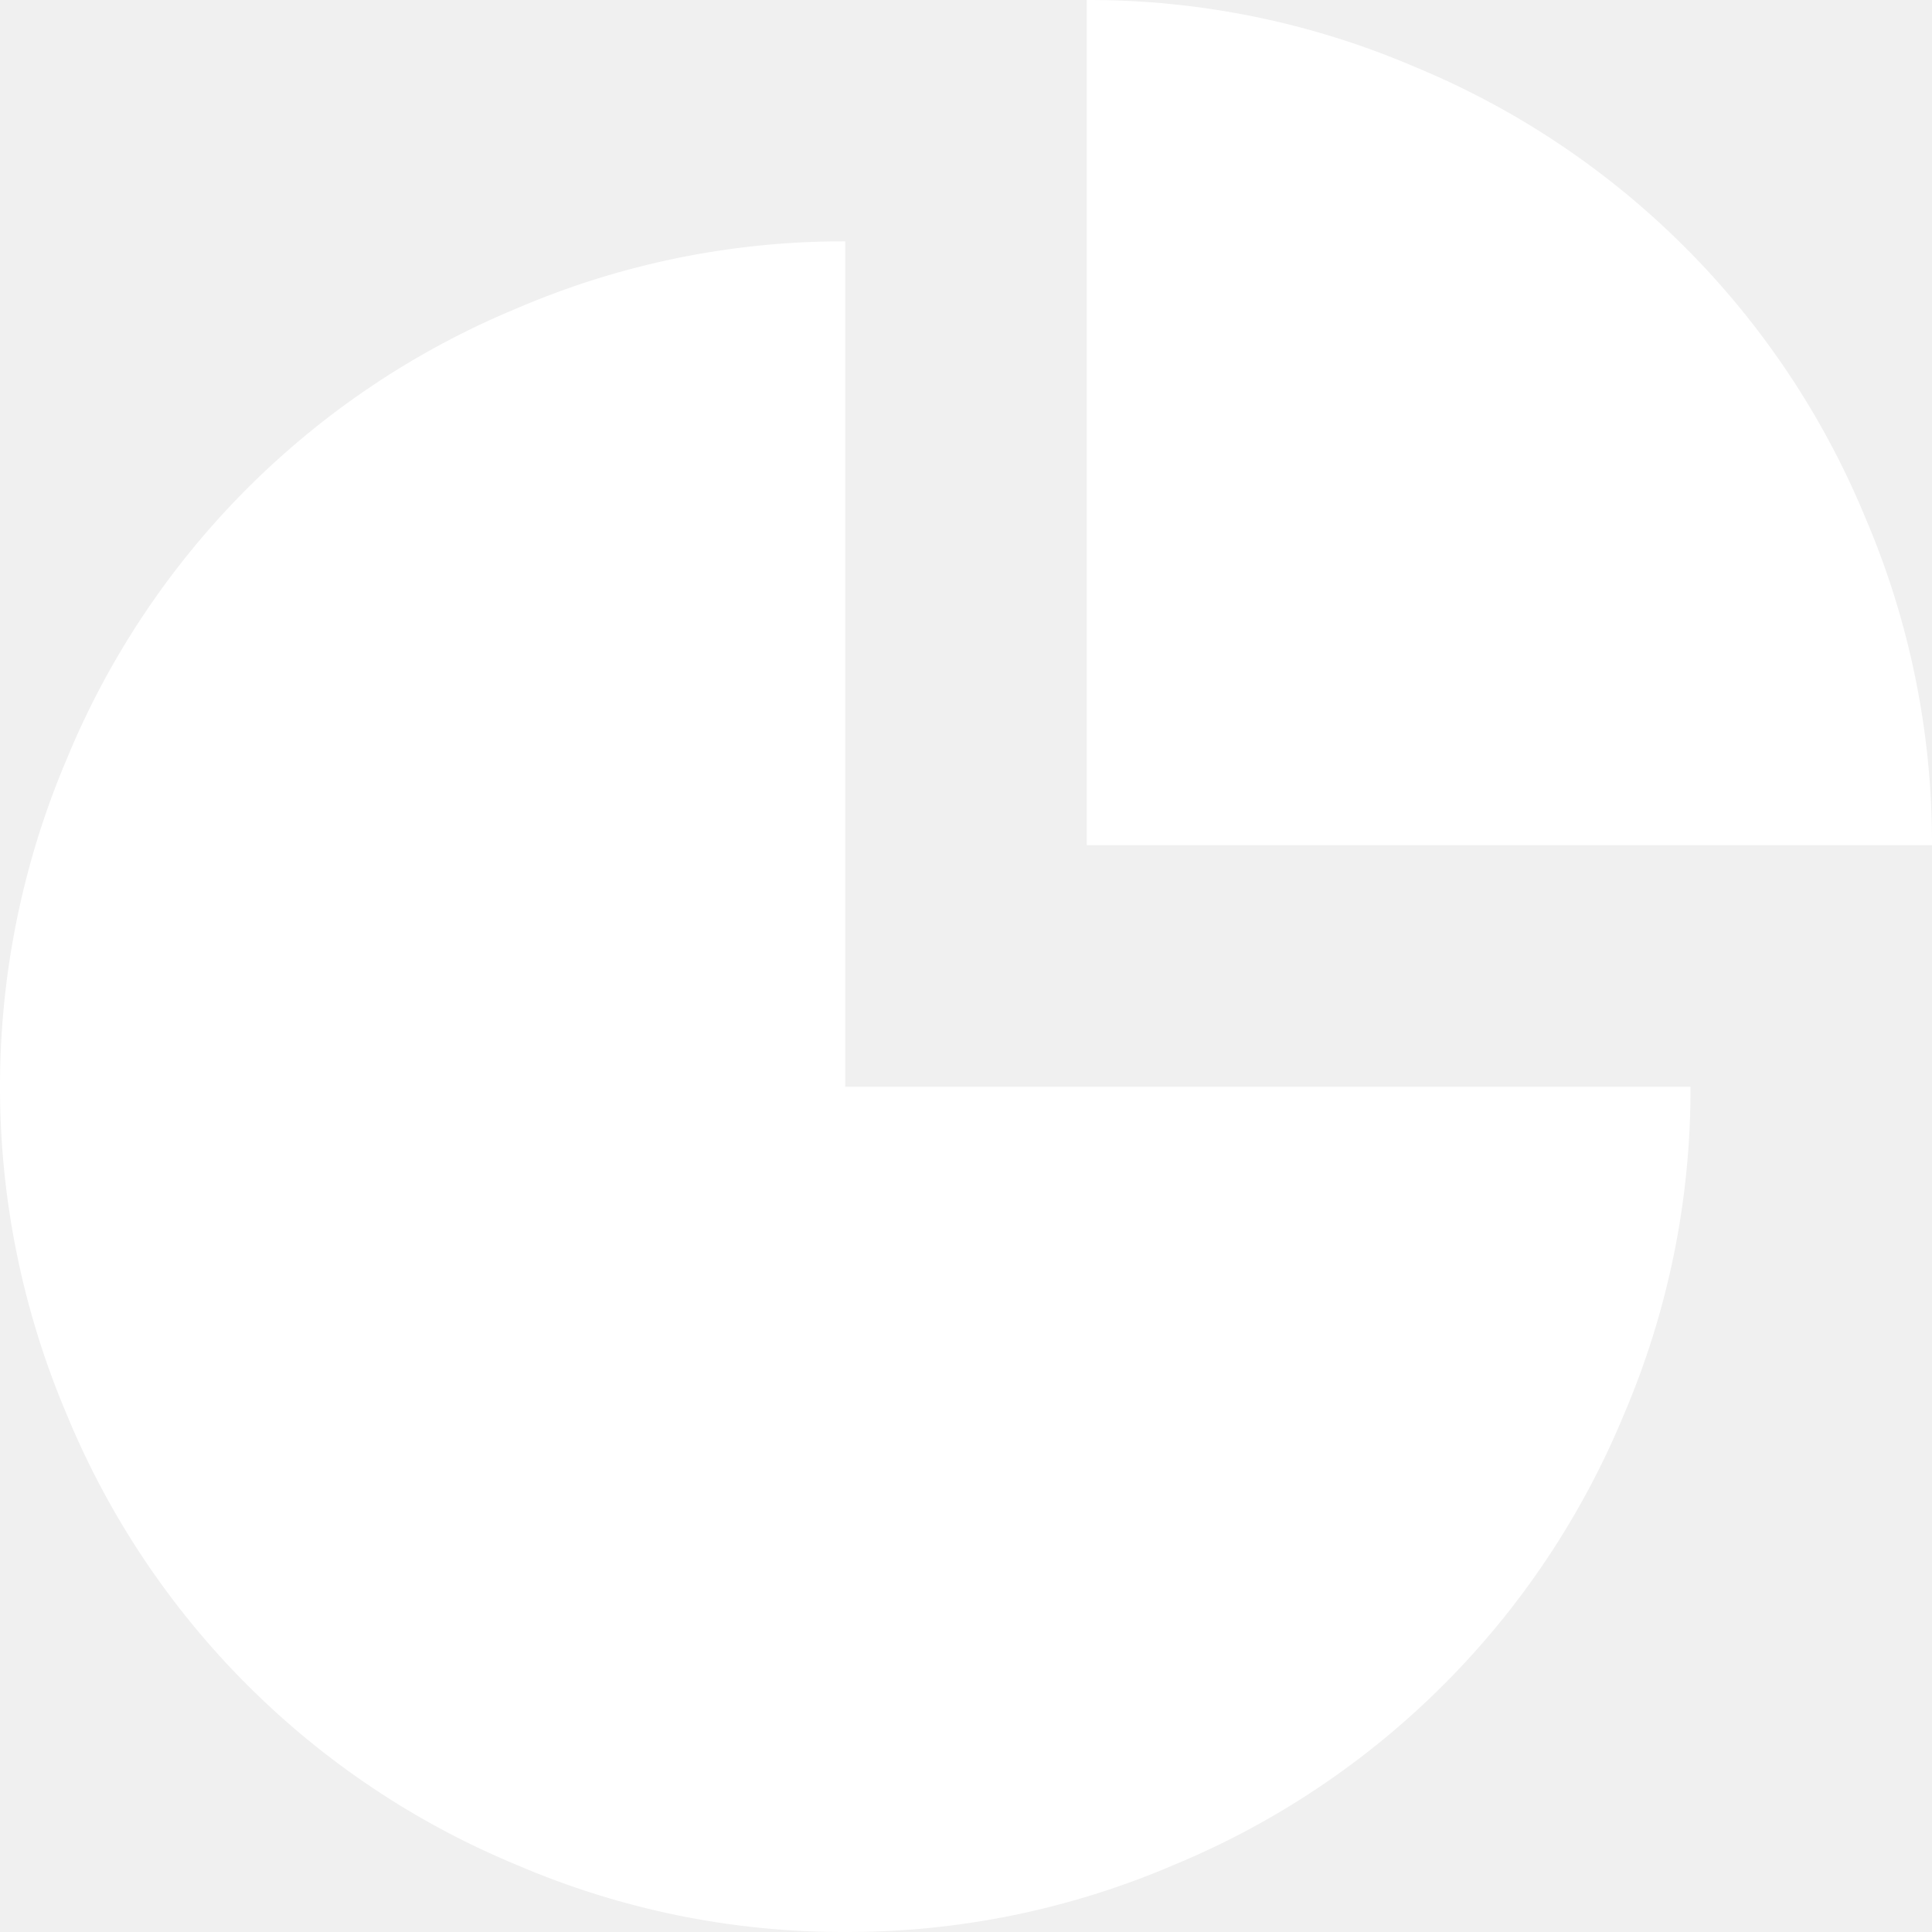
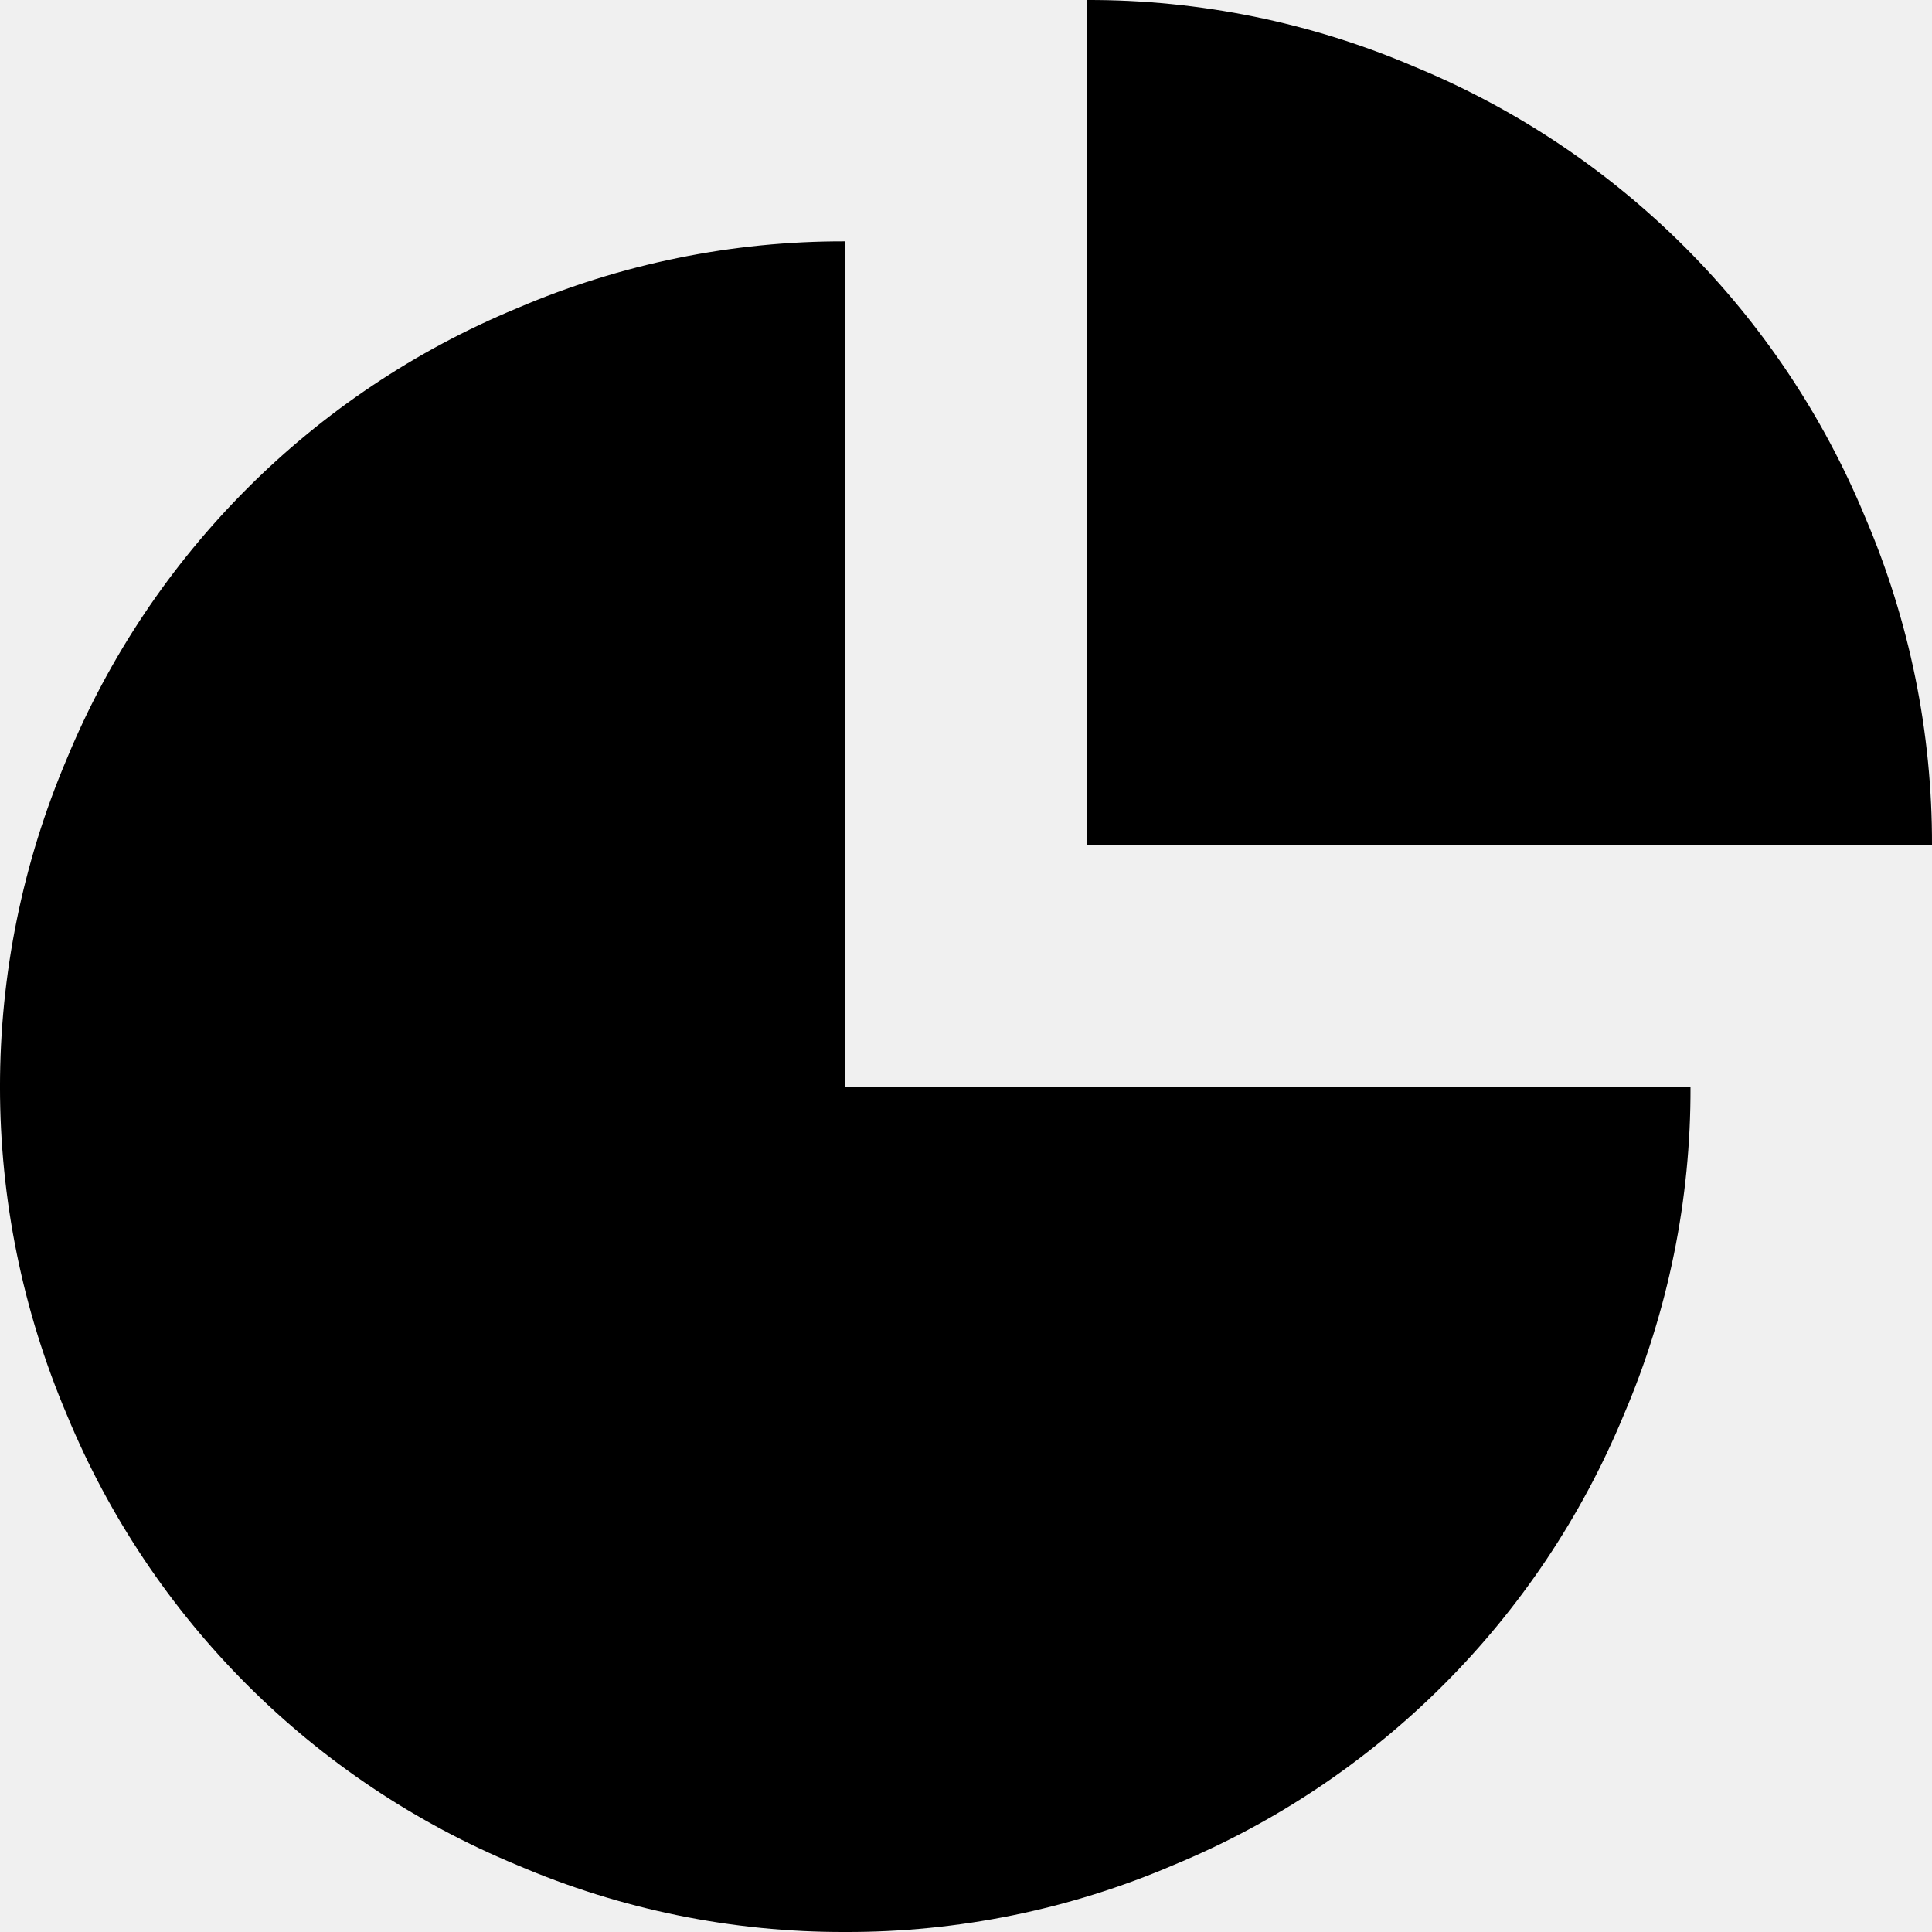
<svg xmlns="http://www.w3.org/2000/svg" width="47" height="47" viewBox="0 0 47 47">
-   <path id="analytics" d="M26.438,20.563V0a20.1,20.1,0,0,1,7.986,1.629A20.2,20.2,0,0,1,45.371,12.575,20.131,20.131,0,0,1,47,20.561H26.438ZM20.563,47a20.1,20.1,0,0,1-7.986-1.629A20.193,20.193,0,0,1,1.629,34.424a20.386,20.386,0,0,1,0-15.972A20.2,20.2,0,0,1,12.575,7.5a20.11,20.11,0,0,1,7.987-1.629V26.438H41.125A20.1,20.1,0,0,1,39.5,34.424,20.2,20.2,0,0,1,28.55,45.371,20.131,20.131,0,0,1,20.564,47Z" fill="#fff" />
+   <path id="analytics" d="M26.438,20.563V0a20.1,20.1,0,0,1,7.986,1.629A20.2,20.2,0,0,1,45.371,12.575,20.131,20.131,0,0,1,47,20.561H26.438ZM20.563,47a20.1,20.1,0,0,1-7.986-1.629A20.193,20.193,0,0,1,1.629,34.424a20.386,20.386,0,0,1,0-15.972A20.2,20.2,0,0,1,12.575,7.5a20.11,20.11,0,0,1,7.987-1.629V26.438H41.125A20.1,20.1,0,0,1,39.5,34.424,20.2,20.2,0,0,1,28.55,45.371,20.131,20.131,0,0,1,20.564,47Z" />
</svg>
